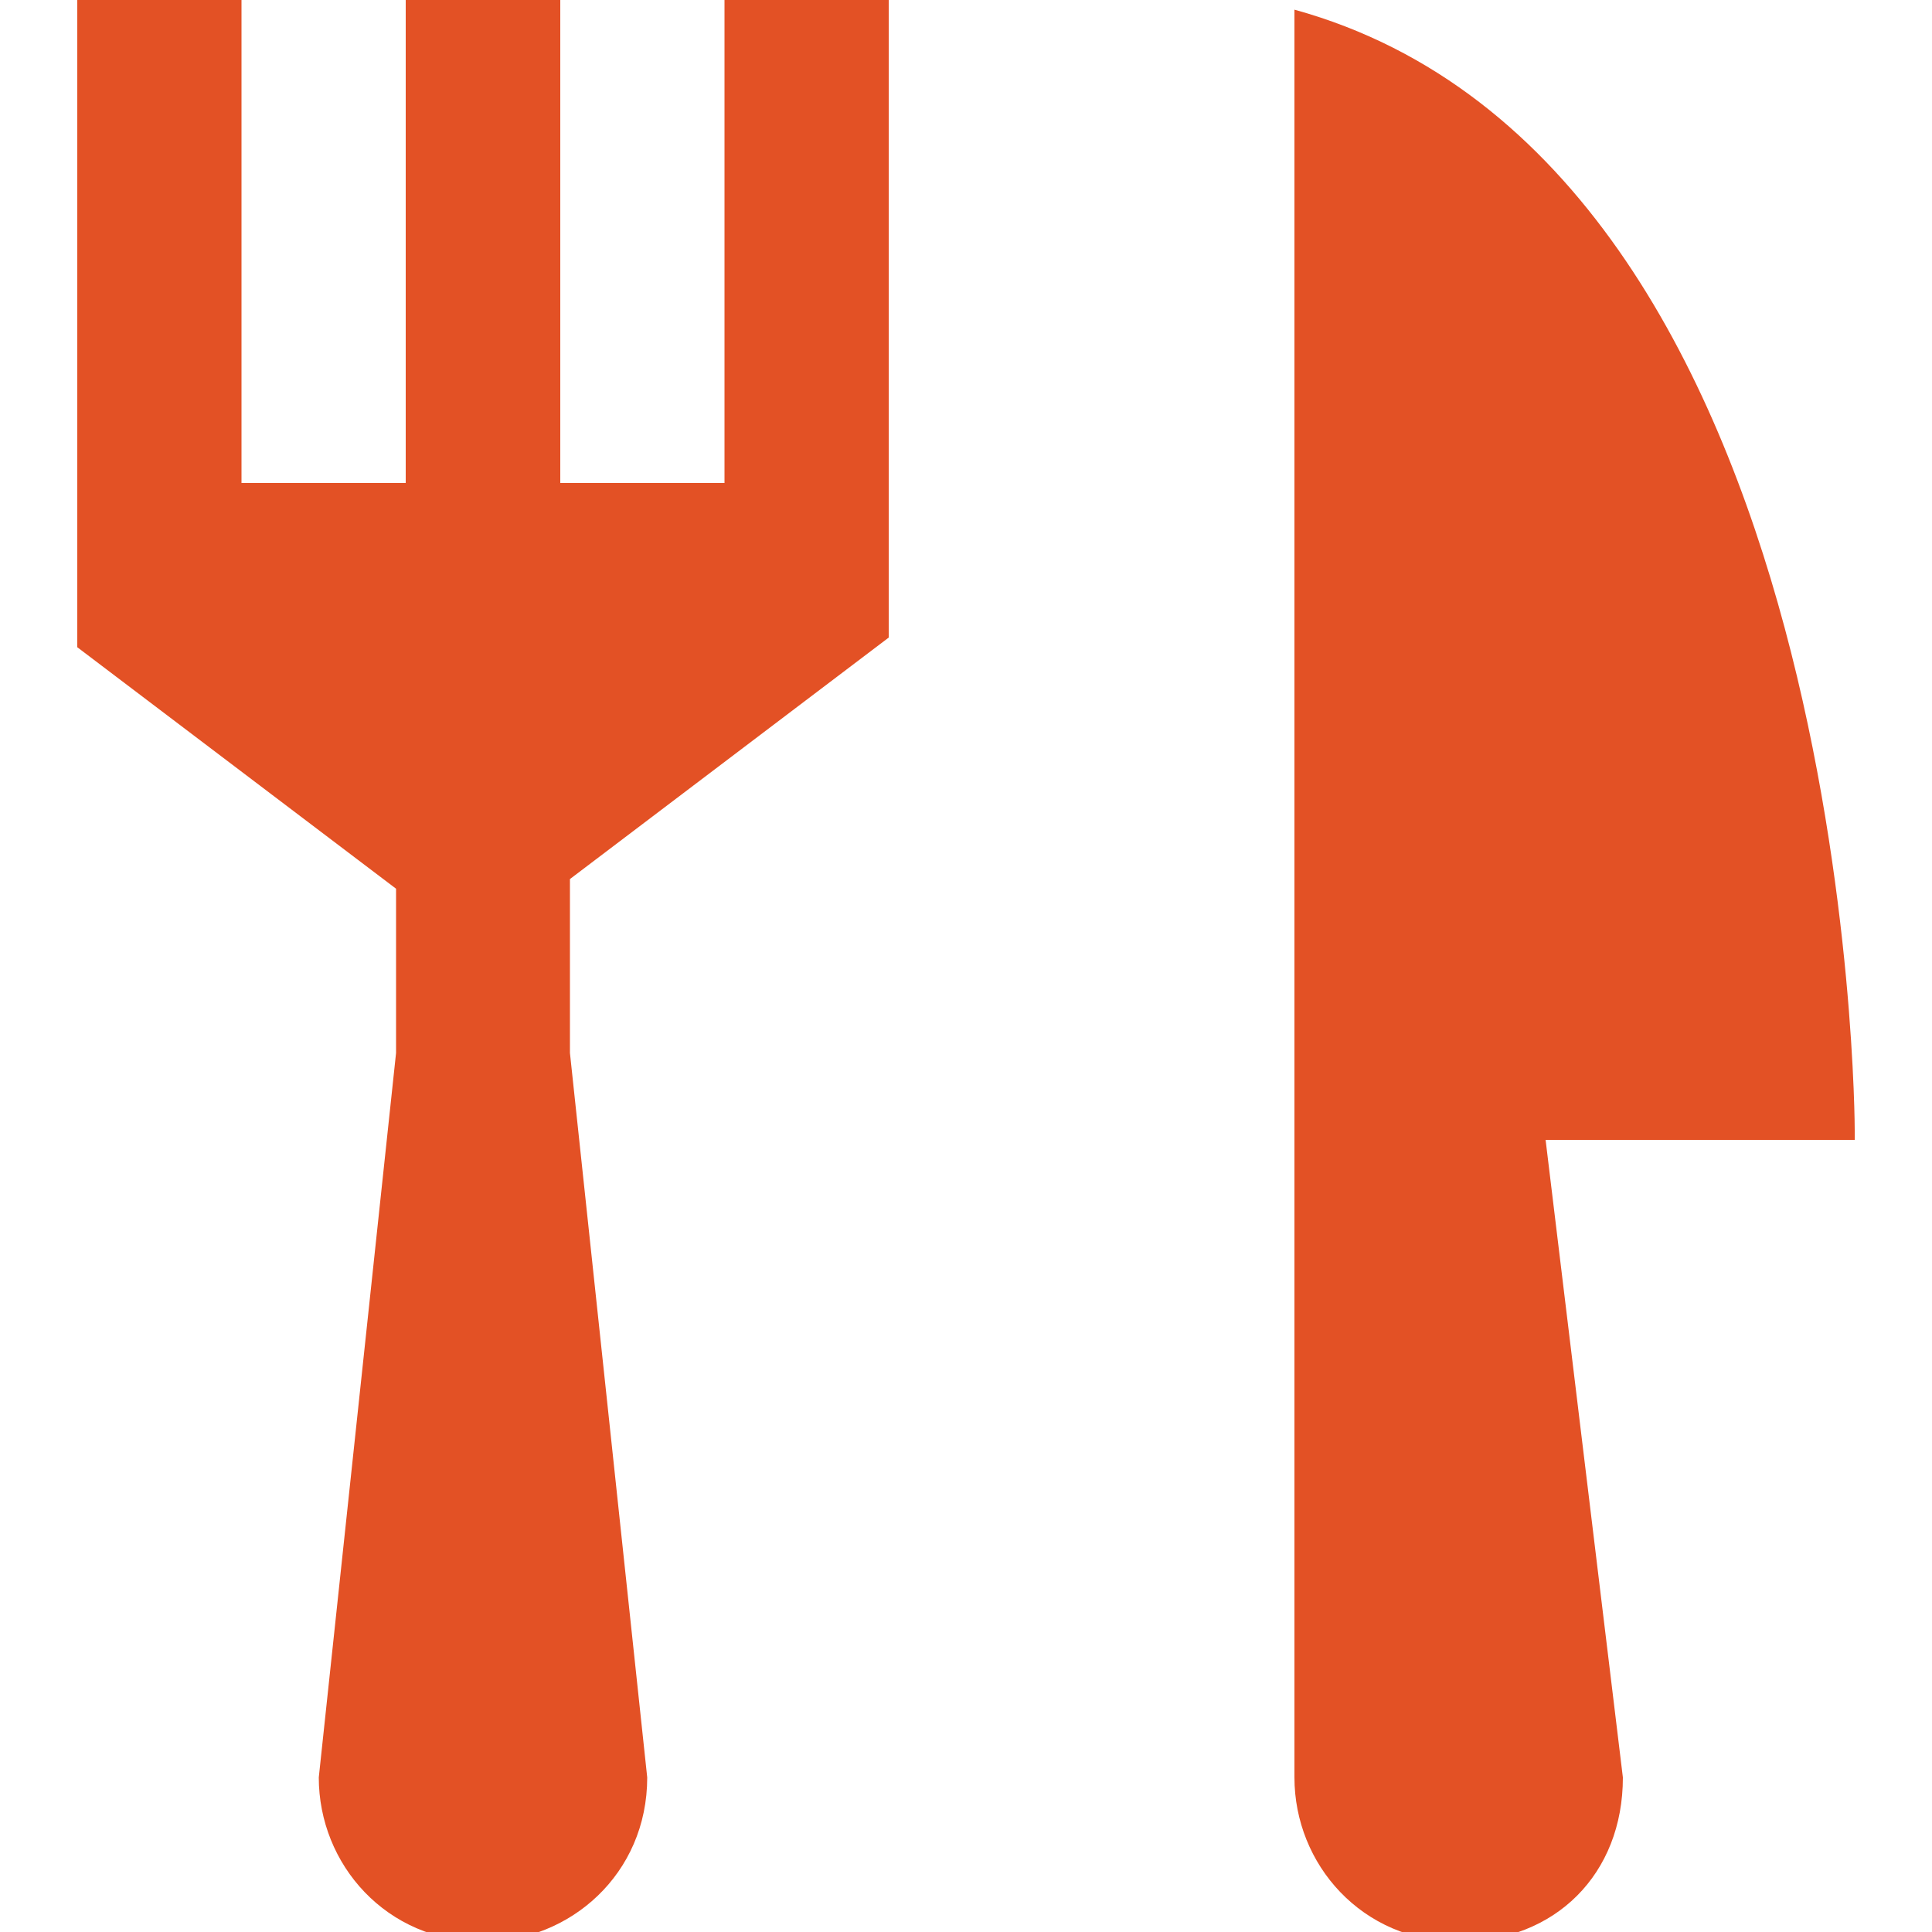
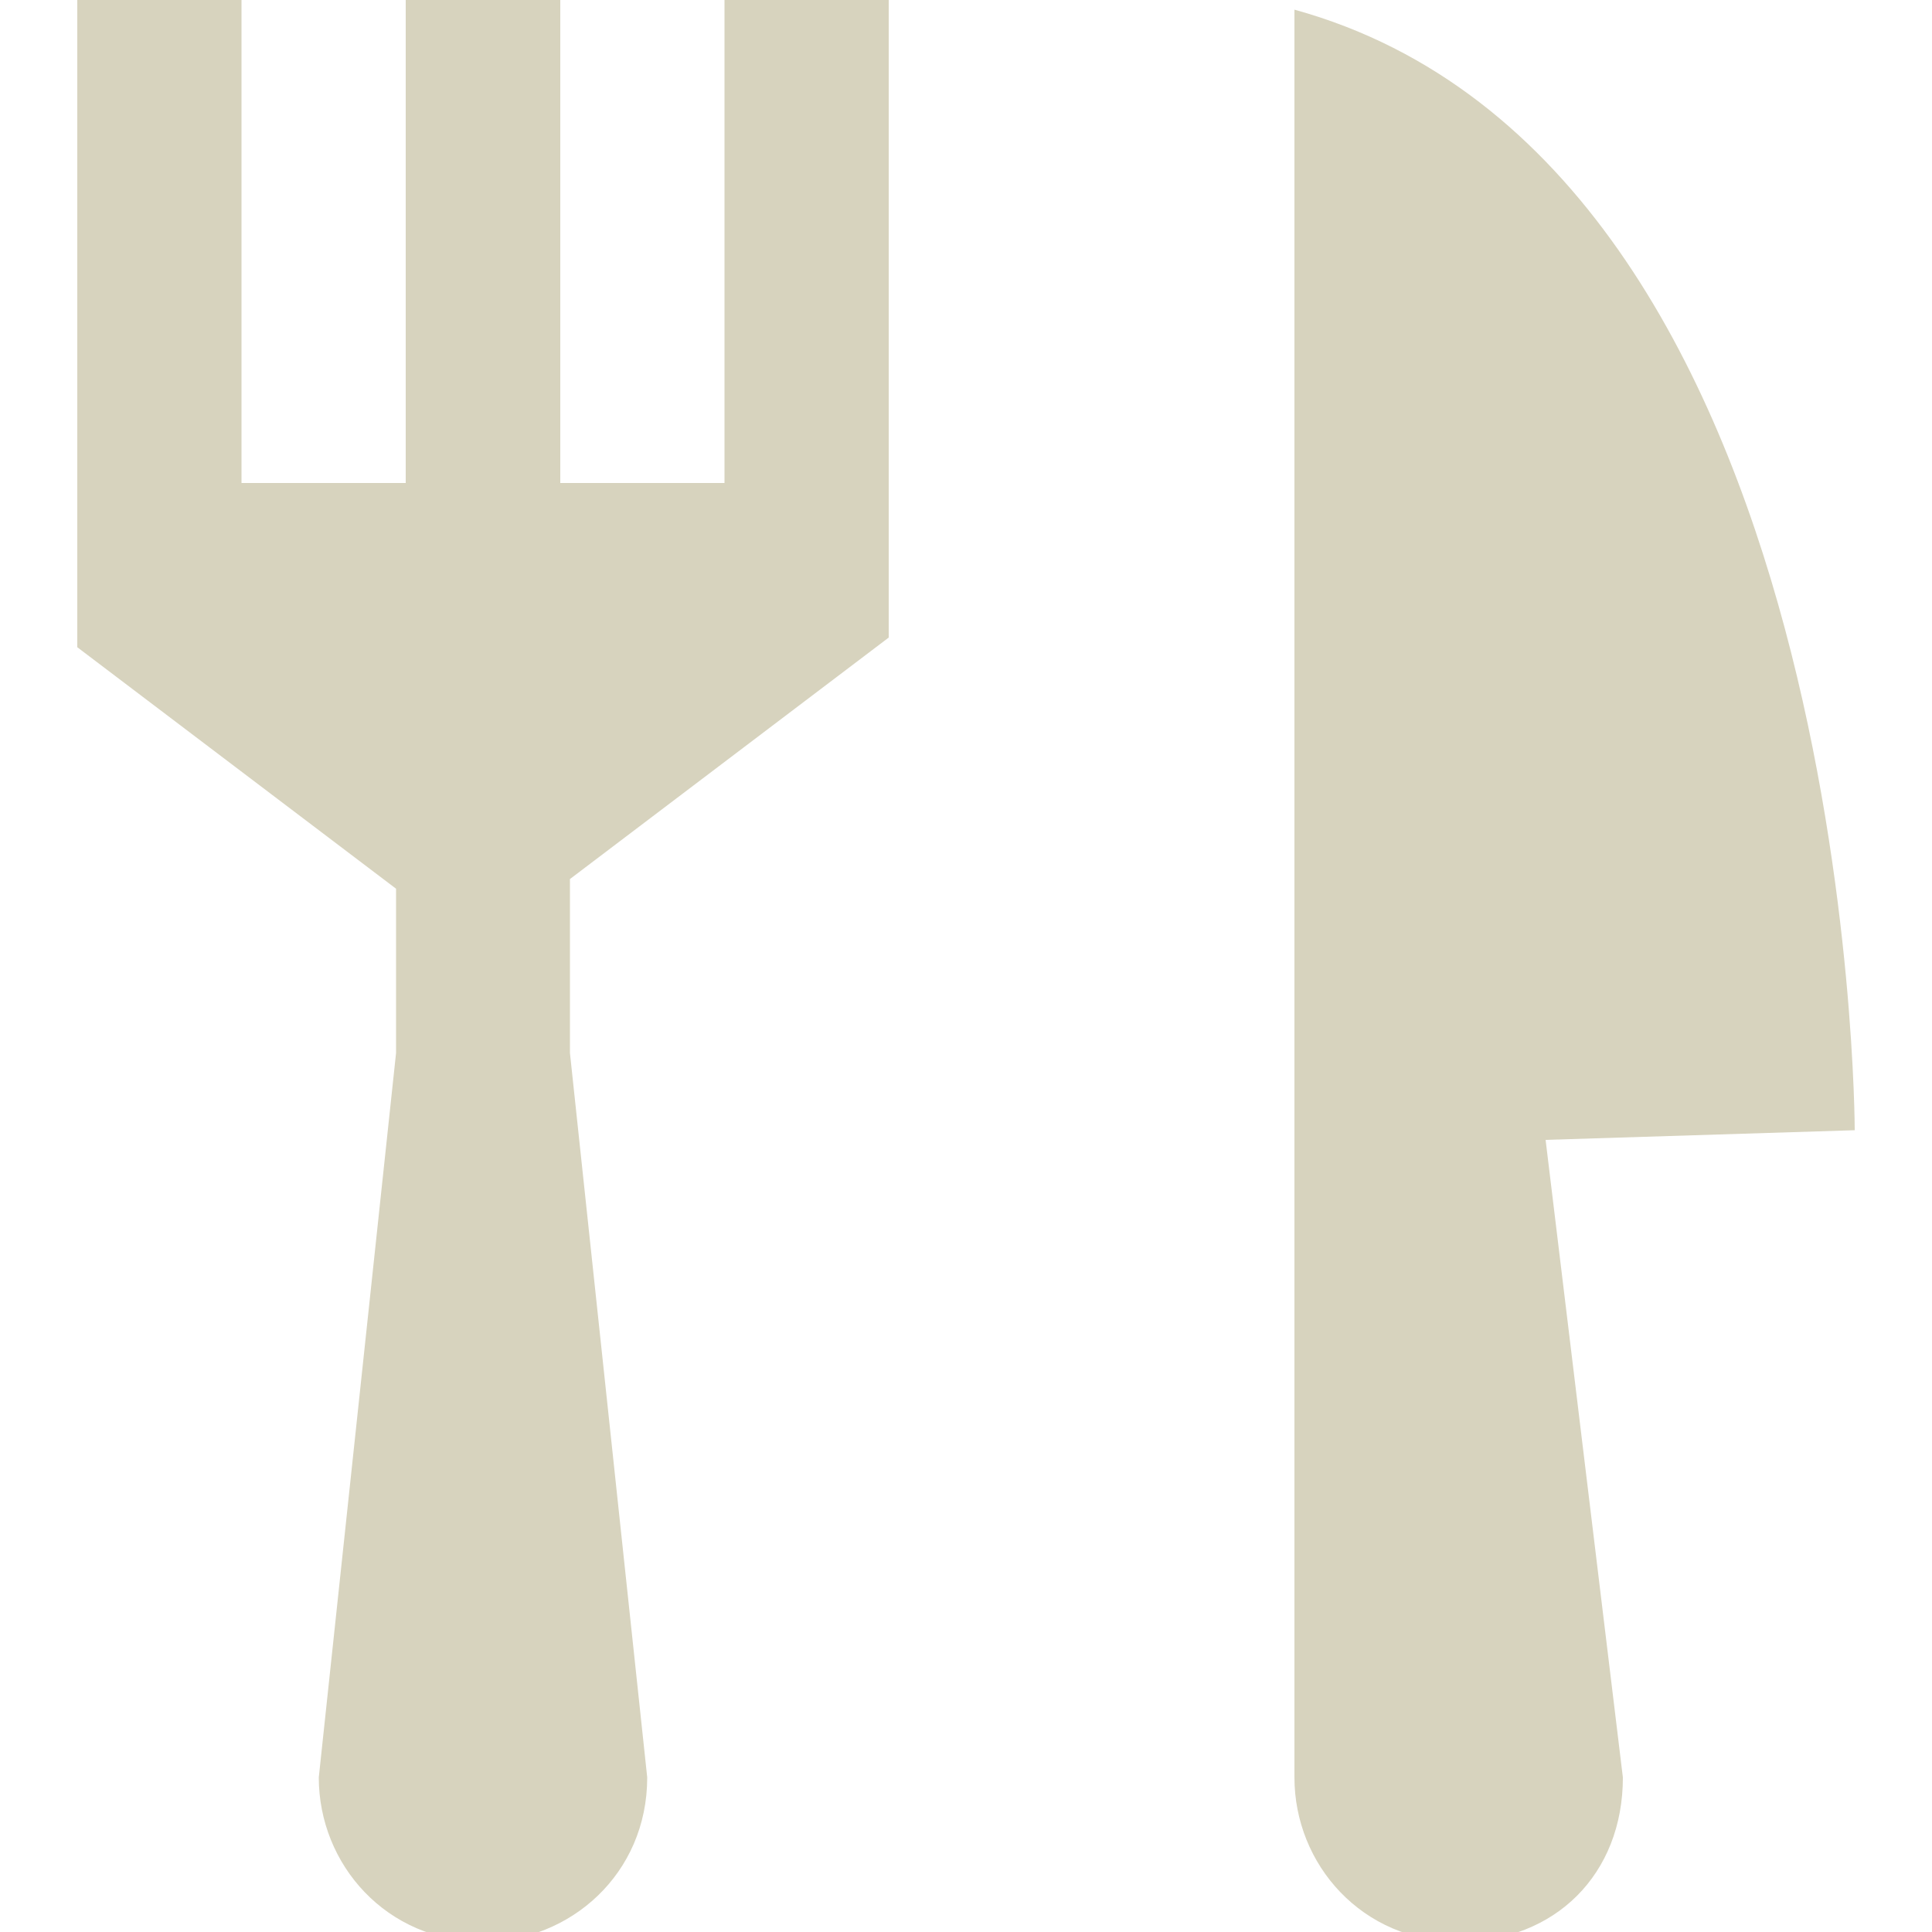
- <svg xmlns="http://www.w3.org/2000/svg" version="1.1" x="0px" y="0px" viewBox="0 0 20 20" enable-background="new 0 0 20 20" xml:space="preserve">
+ <svg xmlns="http://www.w3.org/2000/svg" version="1.1" id="Layer_1" x="0px" y="0px" viewBox="0 0 20 20" enable-background="new 0 0 20 20" xml:space="preserve">
  <g id="tag" display="none">
    <path display="inline" fill="#E35125" d="M17.2,0H9.3L0,9.3L10.7,20l9.2-9.2V2.6L17.2,0z M16.5,6.7c-0.9,0.9-2.3,0.9-3.1,0   c-0.9-0.9-0.9-2.3,0-3.1c0.9-0.9,2.3-0.9,3.1,0C17.4,4.4,17.4,5.8,16.5,6.7z" />
  </g>
  <g id="food_1_">
-     <path fill="#E35125" d="M7.5,5H5.8V0H4.2v5H2.5V0H0.8v4.2h0v2.5l3.3,2.5v1.7l-0.8,7.5c0,0.9,0.7,1.7,1.7,1.7c0.9,0,1.7-0.7,1.7-1.7   l-0.8-7.5h0V9.1l3.3-2.5V0H7.5V5z M19.2,11.7c0,0,0-10-5.8-11.6v18.3c0,0.9,0.7,1.7,1.7,1.7s1.7-0.7,1.7-1.7l-0.8-6.6H19.2z" />
+     <path fill="#D7D3BE" d="M7.5,5H5.8V0H4.2v5H2.5V0H0.8v4.2l0,0v2.5l3.3,2.5v1.7l-0.8,7.5c0,0.9,0.7,1.7,1.7,1.7   c0.9,0,1.7-0.7,1.7-1.7l-0.8-7.5l0,0V9.1l3.3-2.5V0H7.5V5z M19.2,11.7c0,0,0-10-5.8-11.6v18.3c0,0.9,0.7,1.7,1.7,1.7   s1.7-0.7,1.7-1.7L16,11.8L19.2,11.7L19.2,11.7z" />
  </g>
  <g id="drink_1_" display="none">
-     <path display="inline" fill="#E35125" d="M16.7,0H3.3l0,5.4L5,19.2V20h10v-0.8l1.7-13.9L16.7,0z M15,4.6L15,4.6   c0,0.6-2.2,1.3-5,1.3C7.2,6,5,5.2,5,4.6c0,0,0,0,0,0h0l0-2.9h10V4.6z" />
+     <path display="inline" fill="#E35125" d="M16.7,0H3.3v5.4L5,19.2V20h10v-0.8l1.7-13.9V0z M15,4.6L15,4.6c0,0.6-2.2,1.3-5,1.3   C7.2,6,5,5.2,5,4.6l0,0l0,0V1.7h10V4.6z" />
  </g>
</svg>
